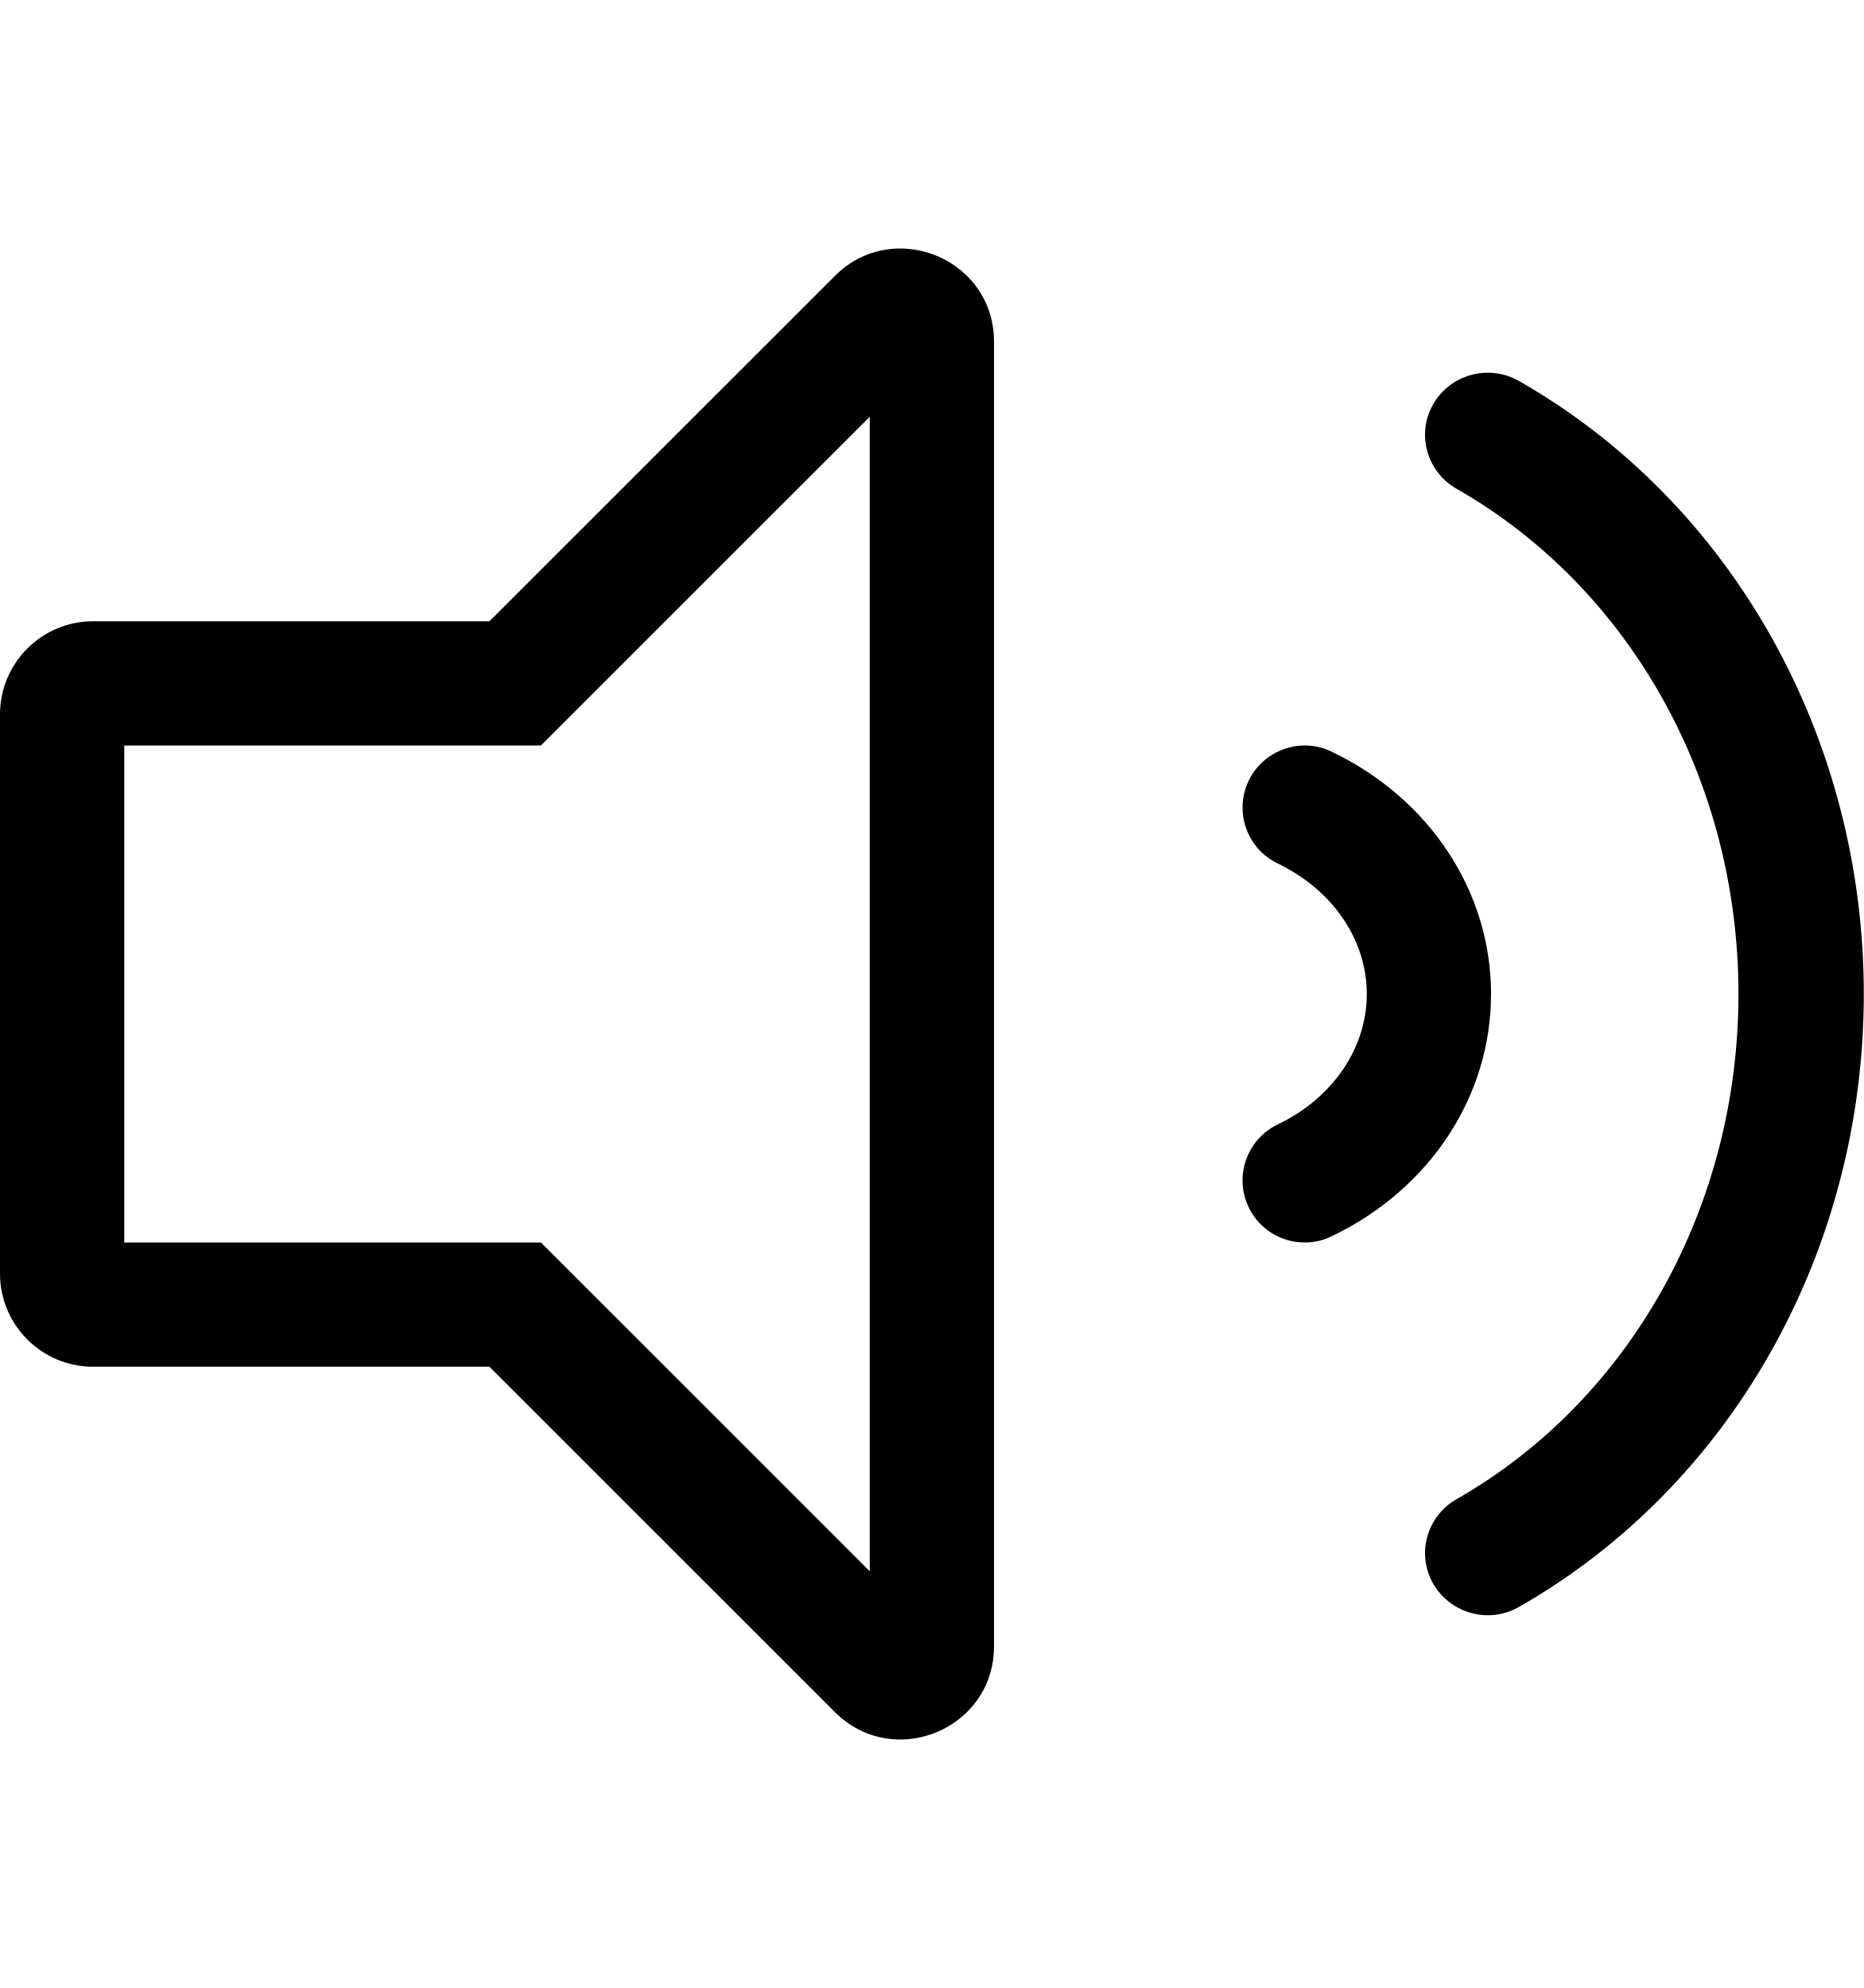
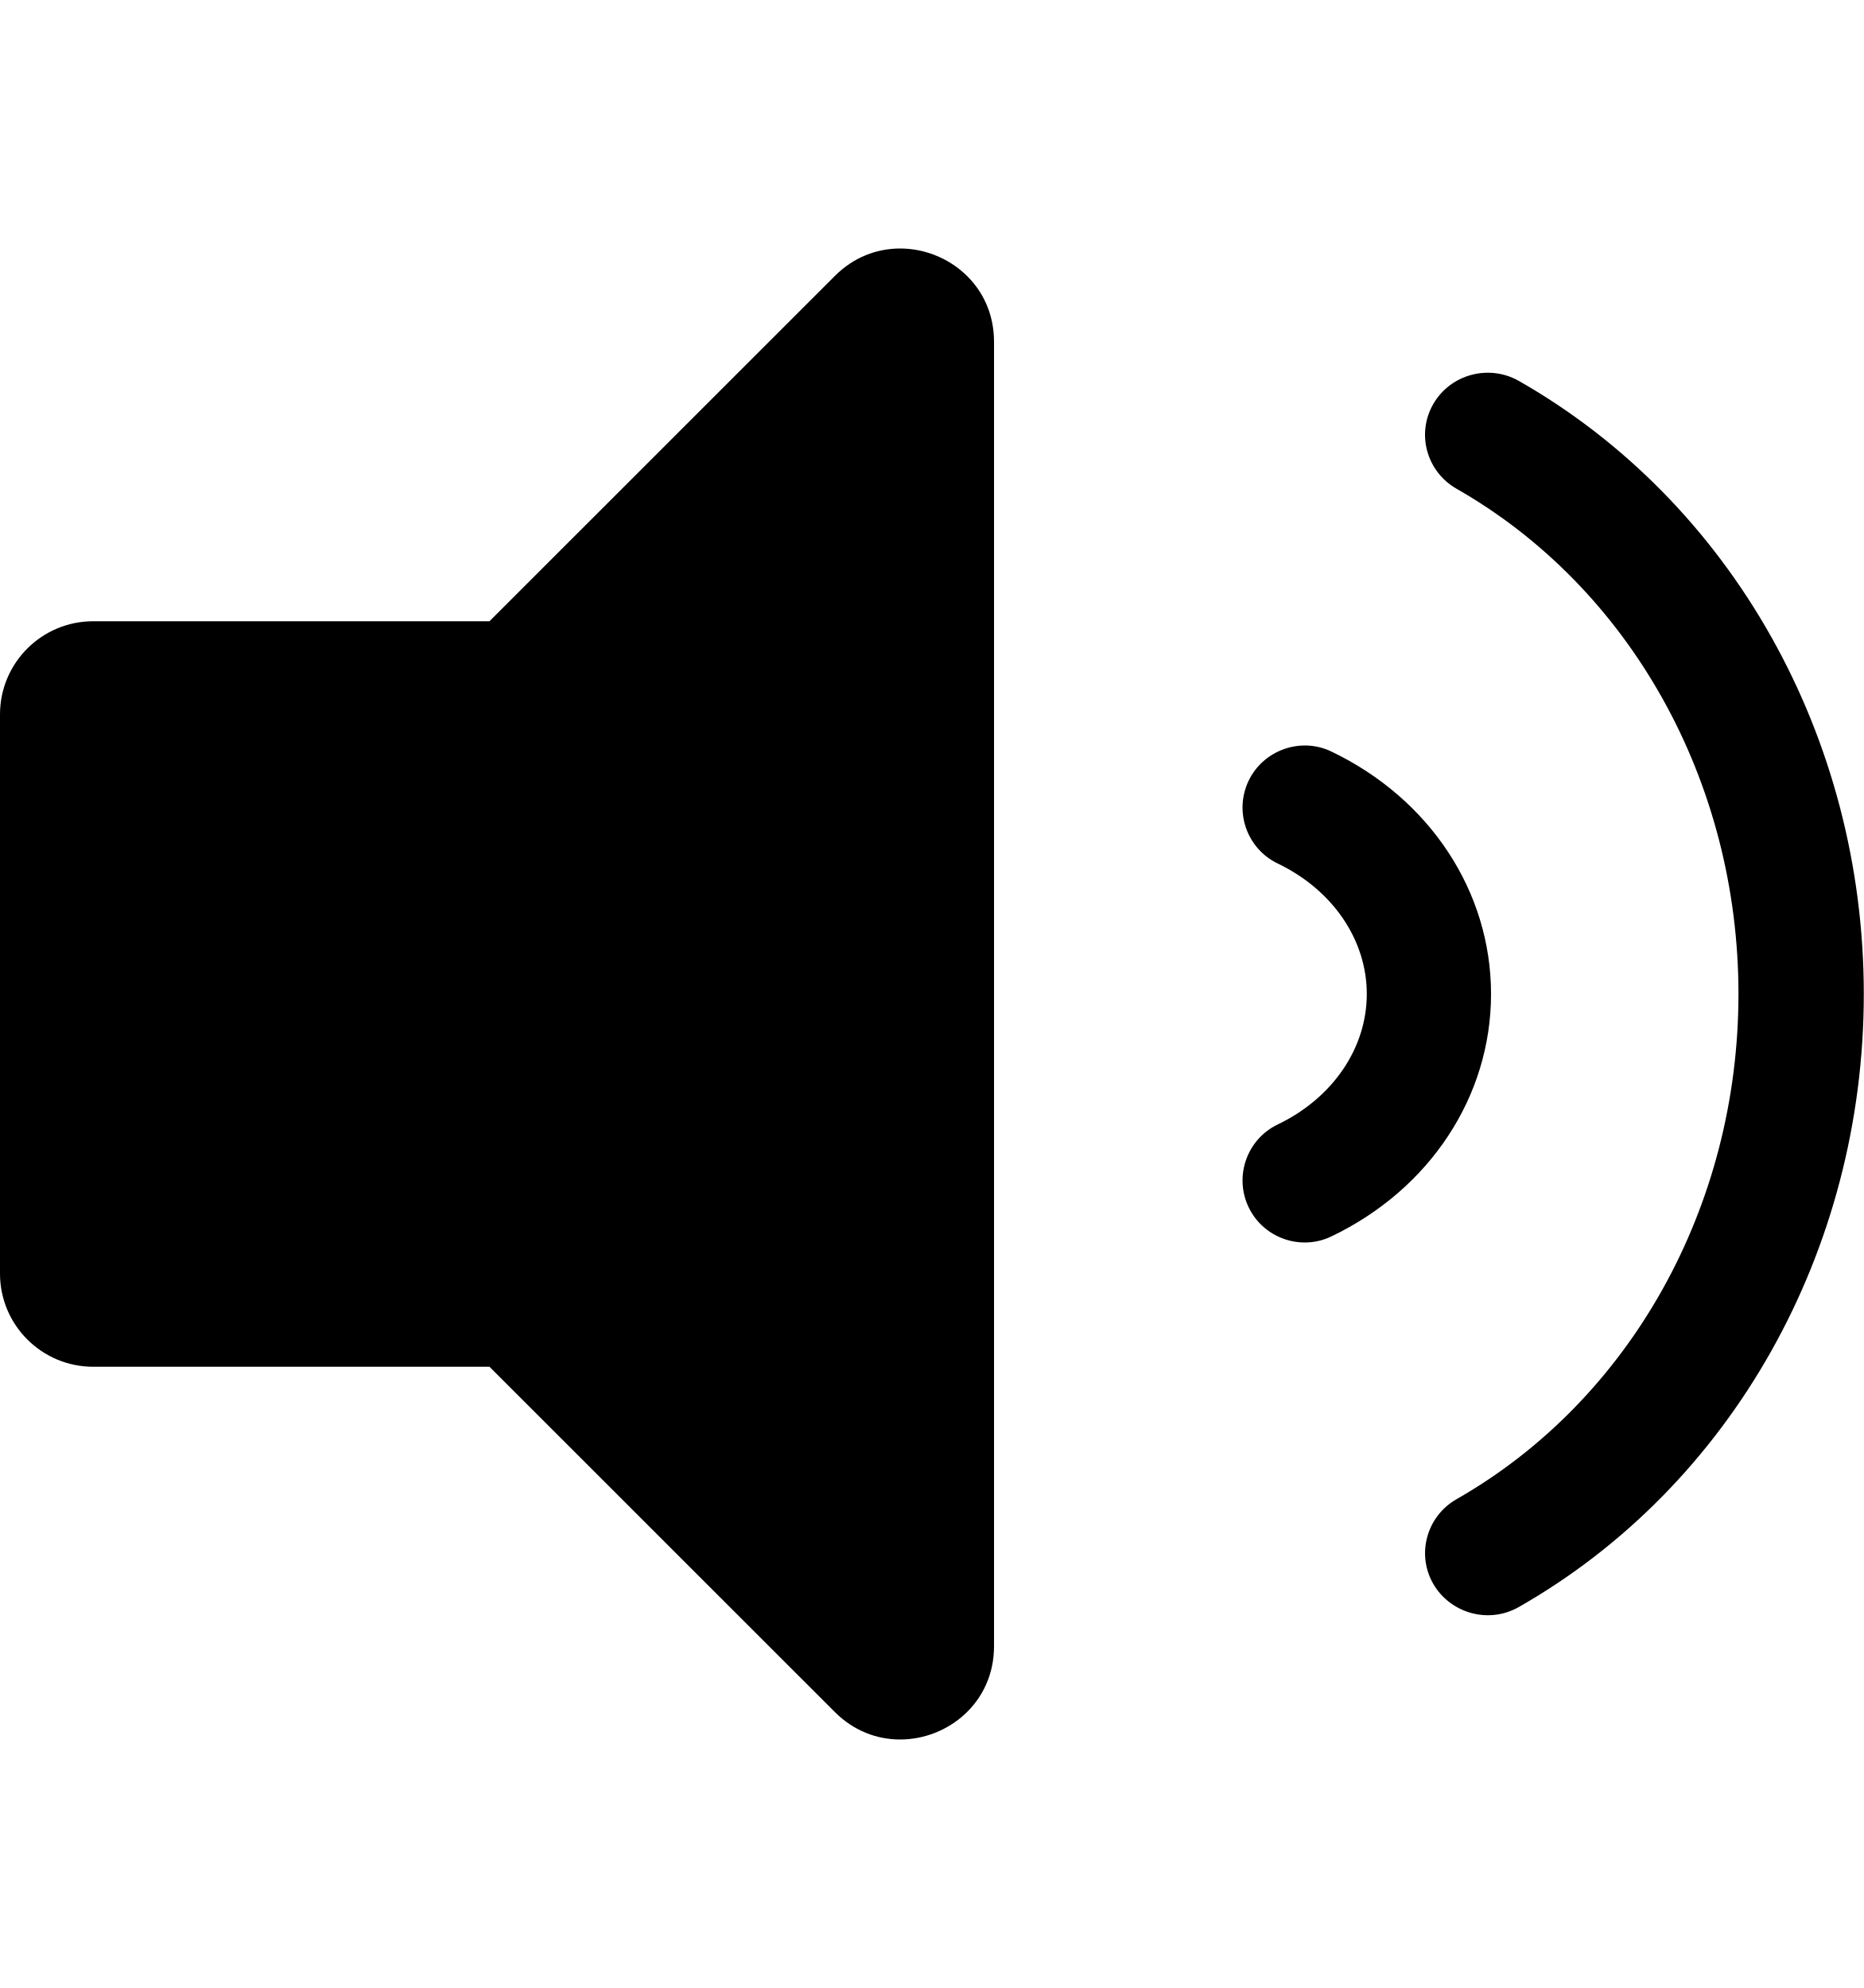
- <svg xmlns="http://www.w3.org/2000/svg" viewBox="0 0 480 512">
-   <path d="M342.91 193.57c-7.81-3.8-17.5-.48-21.34 7.5-3.81 7.97-.44 17.53 7.53 21.34C343.22 229.2 352 242.06 352 256c0 13.94-8.78 26.8-22.9 33.58-7.97 3.81-11.34 13.38-7.53 21.34 3.86 8.05 13.54 11.29 21.34 7.5C368.25 306.28 384 282.36 384 256s-15.75-50.29-41.09-62.43zM231.81 64c-5.91 0-11.92 2.18-16.78 7.05L126.06 160H24c-13.26 0-24 10.74-24 24v144c0 13.25 10.74 24 24 24h102.06l88.97 88.95c4.87 4.87 10.88 7.05 16.78 7.05 12.33 0 24.19-9.52 24.19-24.02V88.02C256 73.51 244.13 64 231.81 64zM224 404.67L139.31 320H32V192h107.31L224 107.33v297.34zm256-148.68c0-66.12-34.02-126.62-88.81-157.87-7.69-4.38-17.59-1.78-22.04 5.89-4.45 7.66-1.77 17.44 5.96 21.86 44.77 25.55 72.61 75.4 72.61 130.12s-27.84 104.58-72.61 130.12c-7.72 4.42-10.4 14.2-5.96 21.86 4.3 7.38 14.06 10.44 22.04 5.89C445.98 382.62 480 322.12 480 255.99z" />
+ <svg xmlns="http://www.w3.org/2000/svg" width="100%" height="100%" viewBox="0 0 480 512" version="1.1" xml:space="preserve" style="fill-rule:evenodd;clip-rule:evenodd;stroke-linejoin:round;stroke-miterlimit:2;">
+   <path d="M342.91,193.57C335.1,189.77 325.41,193.09 321.57,201.07C317.76,209.04 321.13,218.6 329.1,222.41C343.22,229.2 352,242.06 352,256C352,269.94 343.22,282.8 329.1,289.58C321.13,293.39 317.76,302.96 321.57,310.92C325.43,318.97 335.11,322.21 342.91,318.42C368.25,306.28 384,282.36 384,256C384,229.64 368.25,205.71 342.91,193.57ZM231.81,64C225.9,64 219.89,66.18 215.03,71.05L126.06,160L24,160C10.74,160 0,170.74 0,184L0,328C0,341.25 10.74,352 24,352L126.06,352L215.03,440.95C219.9,445.82 225.91,448 231.81,448C244.14,448 256,438.48 256,423.98L256,88.02C256,73.51 244.13,64 231.81,64ZM480,255.99C480,189.87 445.98,129.37 391.19,98.12C383.5,93.74 373.6,96.34 369.15,104.01C364.7,111.67 367.38,121.45 375.11,125.87C419.88,151.42 447.72,201.27 447.72,255.99C447.72,310.71 419.88,360.57 375.11,386.11C367.39,390.53 364.71,400.31 369.15,407.97C373.45,415.35 383.21,418.41 391.19,413.86C445.98,382.62 480,322.12 480,255.99Z" style="fill-rule:nonzero;" />
</svg>
